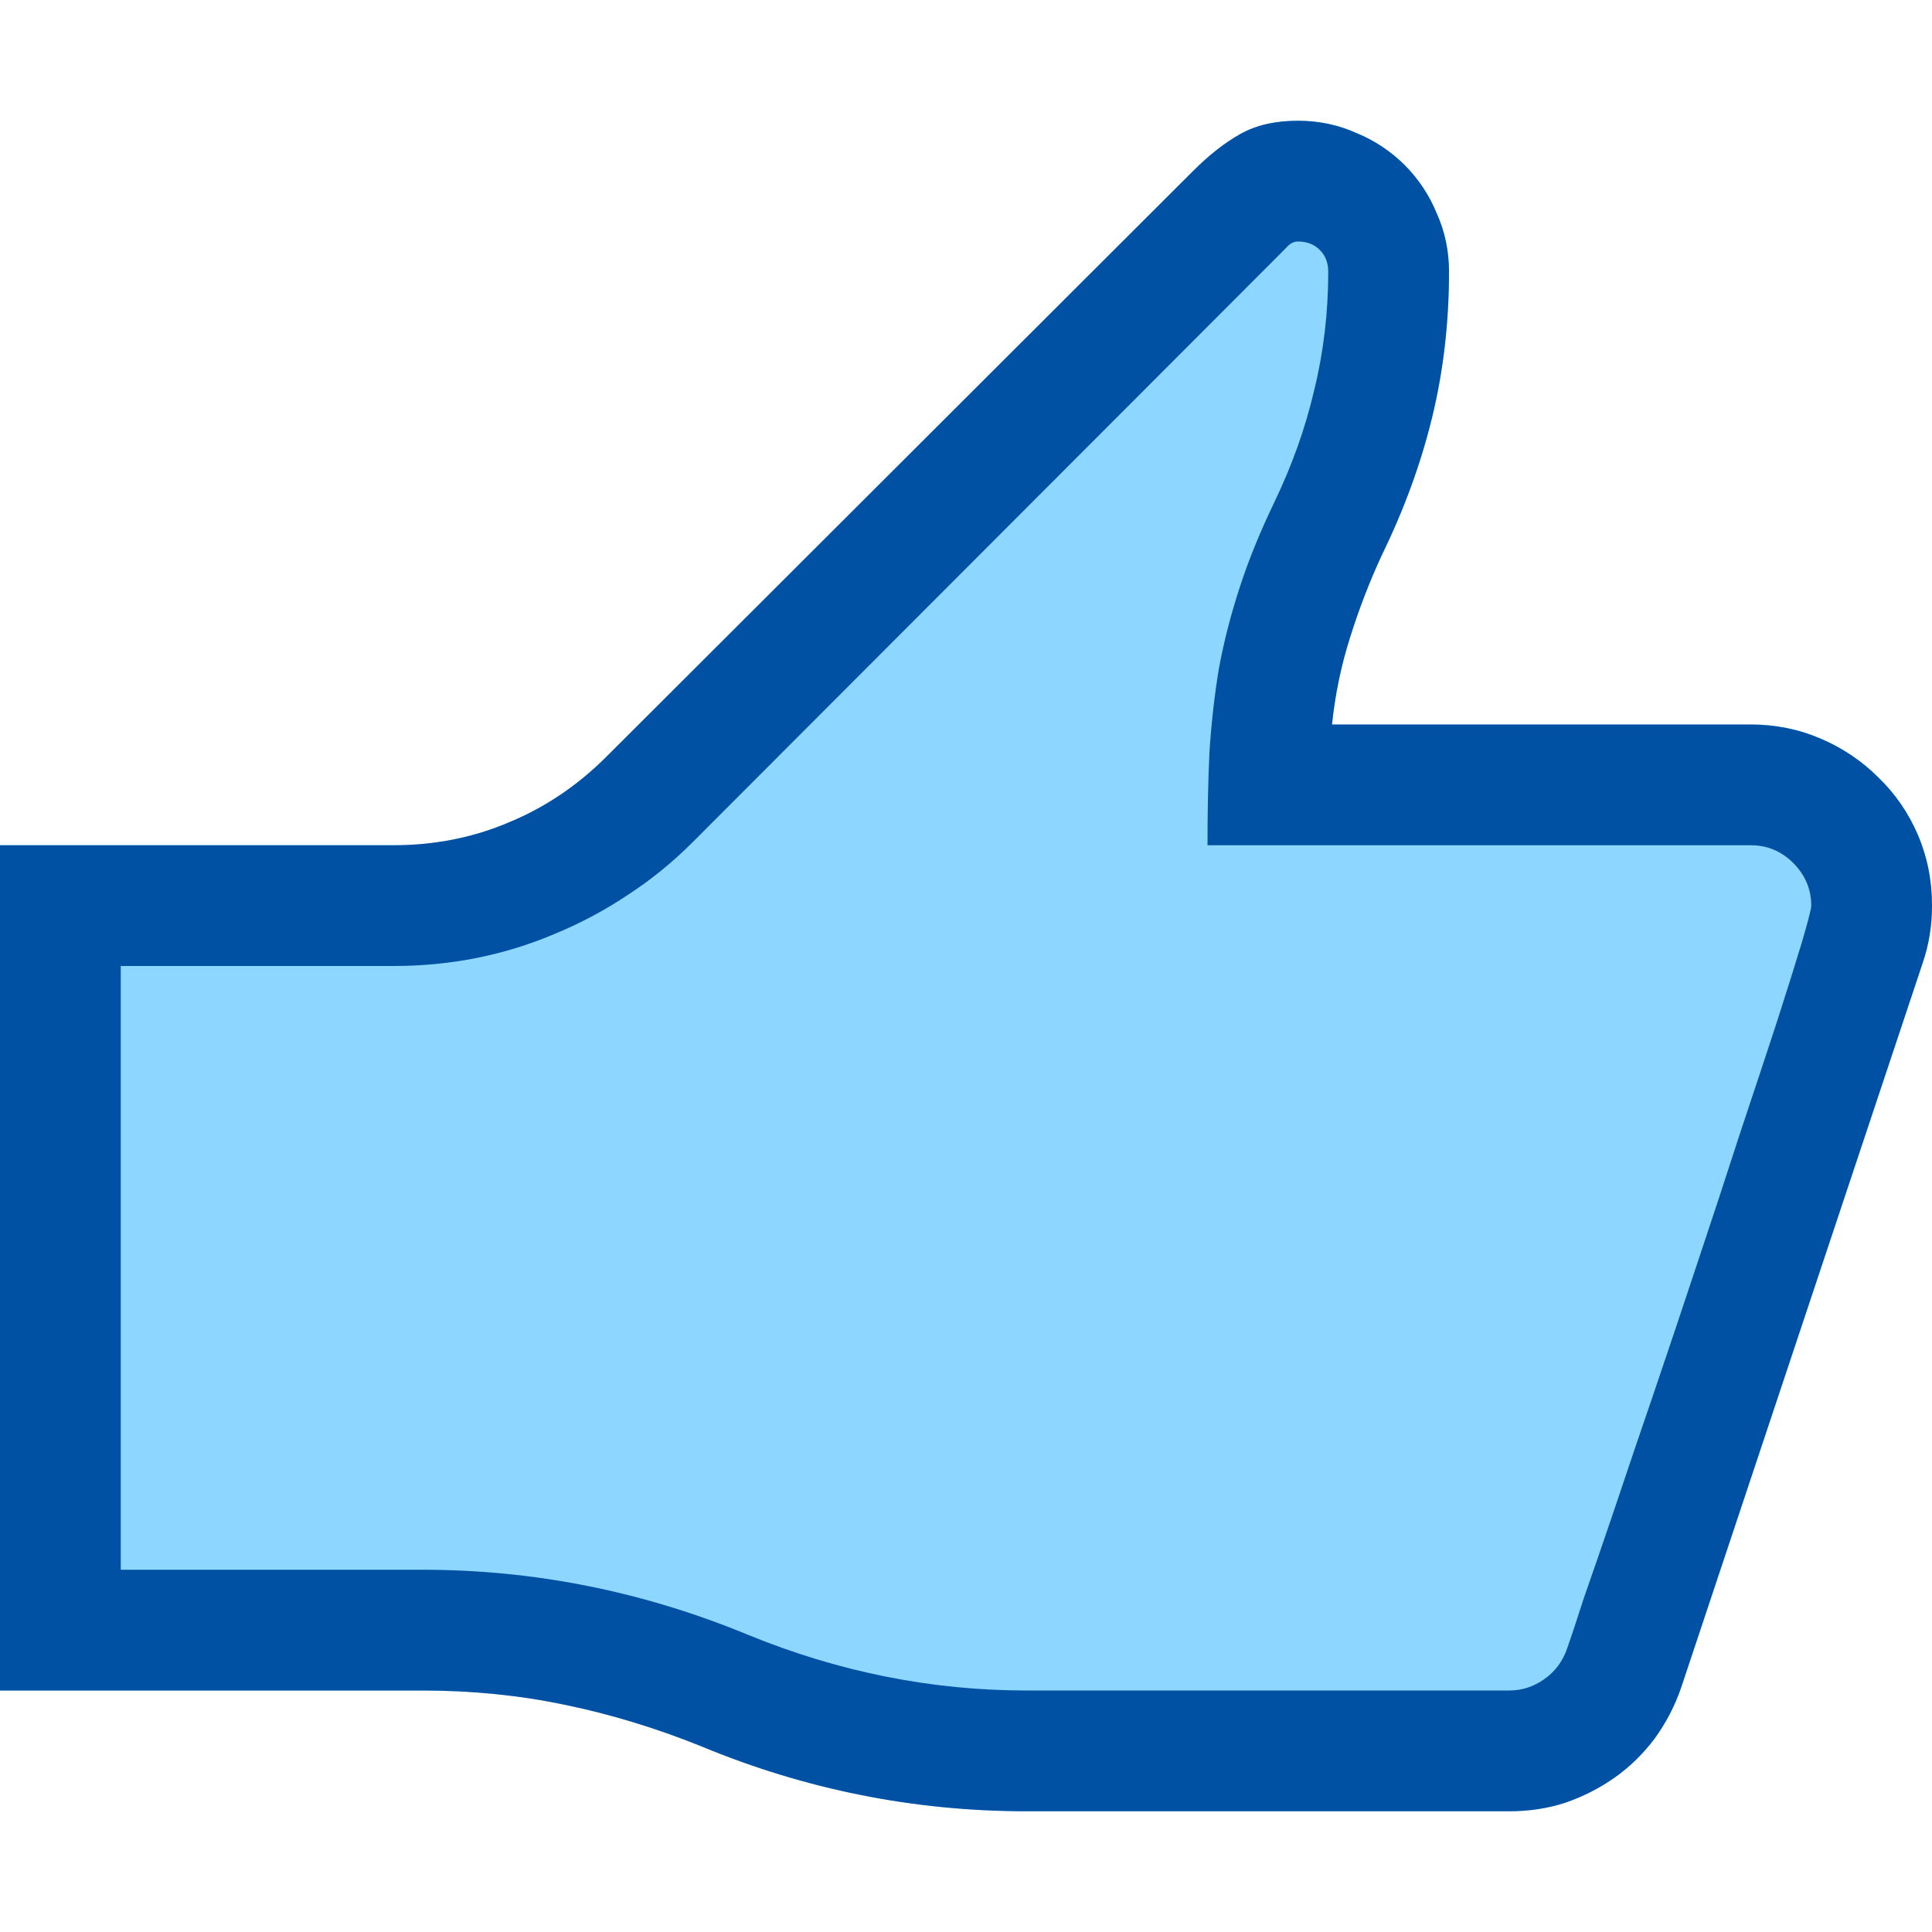
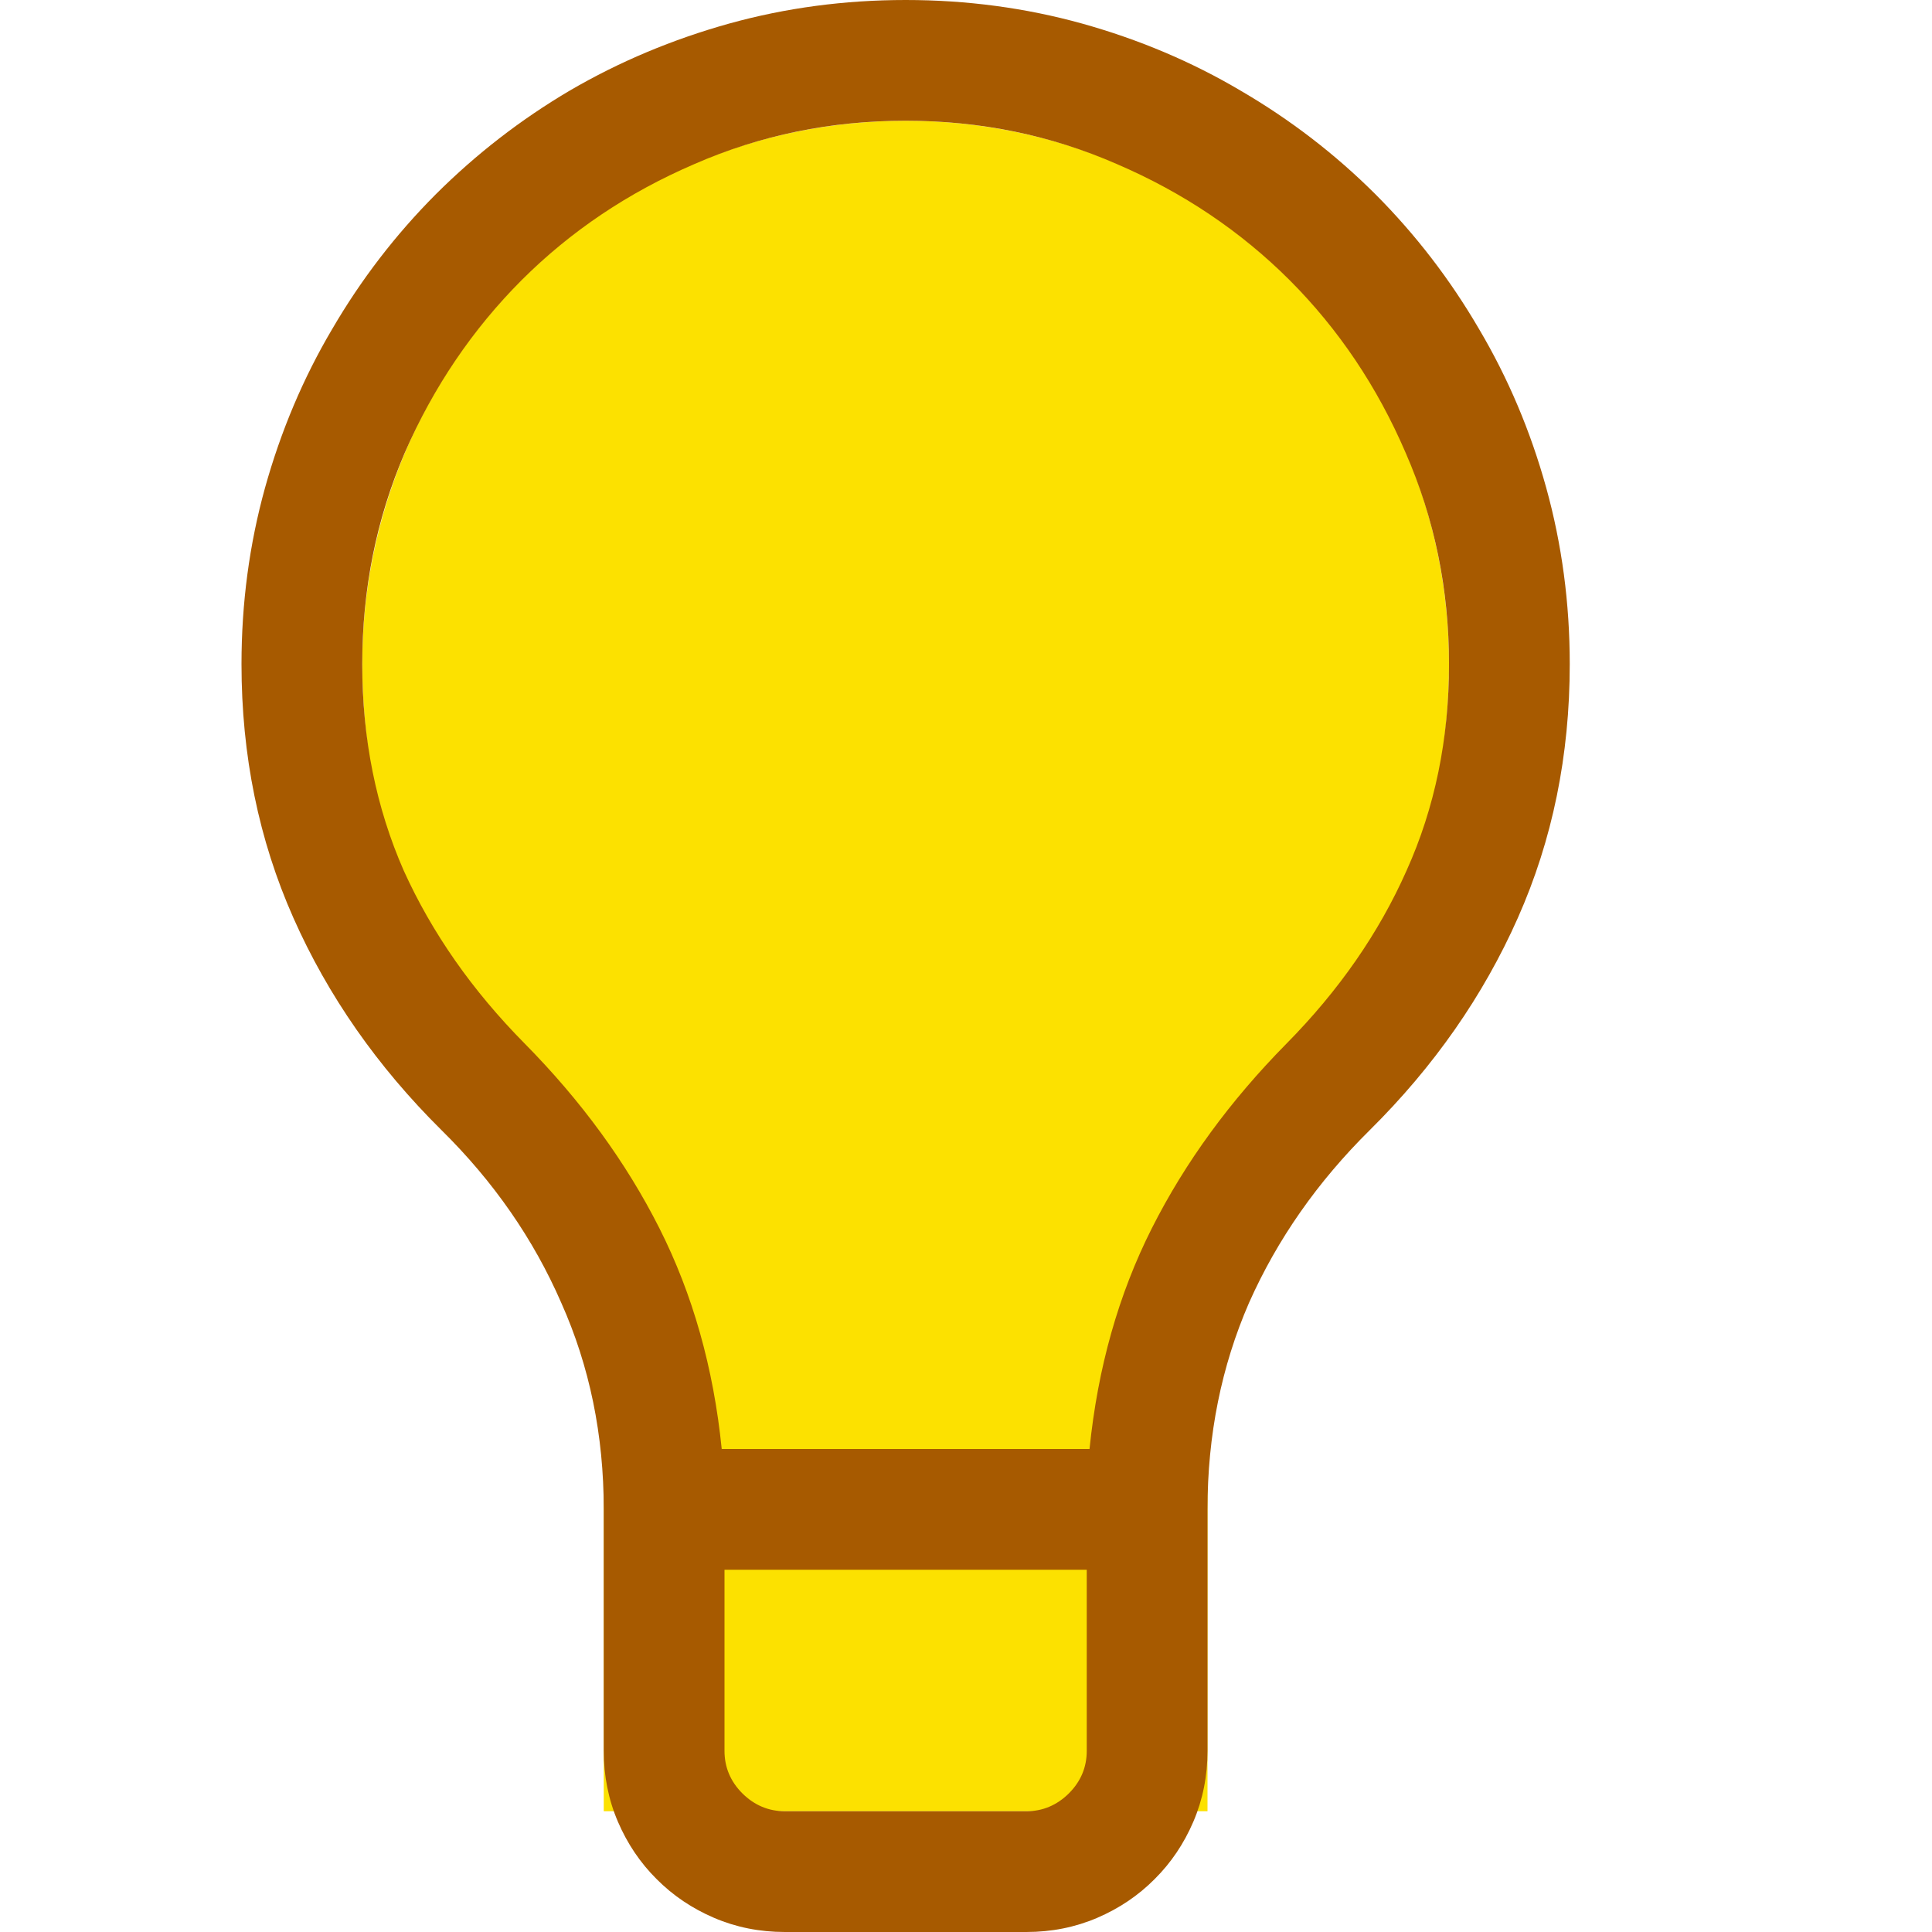
<svg xmlns="http://www.w3.org/2000/svg" width="16" height="16" viewBox="0 0 16 16" fill="none">
-   <path d="M14.5 6C14.703 6 14.896 6.039 15.078 6.117C15.26 6.195 15.419 6.302 15.555 6.438C15.695 6.573 15.805 6.732 15.883 6.914C15.961 7.096 16 7.292 16 7.5C16 7.667 15.974 7.826 15.922 7.977L13.922 13.977C13.87 14.128 13.797 14.268 13.703 14.398C13.609 14.523 13.5 14.63 13.375 14.719C13.25 14.807 13.112 14.878 12.961 14.93C12.815 14.977 12.662 15 12.5 15H8.5C7.568 15 6.669 14.82 5.805 14.461C5.43 14.31 5.052 14.195 4.672 14.117C4.297 14.039 3.906 14 3.5 14H0V7H3.258C3.596 7 3.914 6.938 4.211 6.812C4.513 6.688 4.784 6.505 5.023 6.266L9.883 1.414C10.013 1.284 10.143 1.182 10.273 1.109C10.404 1.036 10.562 1 10.75 1C10.922 1 11.083 1.034 11.234 1.102C11.385 1.164 11.518 1.253 11.633 1.367C11.747 1.482 11.836 1.615 11.898 1.766C11.966 1.917 12 2.078 12 2.25C12 2.672 11.953 3.076 11.859 3.461C11.766 3.841 11.628 4.219 11.445 4.594C11.341 4.818 11.253 5.047 11.18 5.281C11.107 5.51 11.057 5.75 11.031 6H14.5Z" fill="#8CD6FF" />
-   <path d="M14.5 6C14.703 6 14.896 6.039 15.078 6.117C15.26 6.195 15.419 6.302 15.555 6.438C15.695 6.573 15.805 6.732 15.883 6.914C15.961 7.096 16 7.292 16 7.5C16 7.667 15.974 7.826 15.922 7.977L13.922 13.977C13.87 14.128 13.797 14.268 13.703 14.398C13.609 14.523 13.5 14.63 13.375 14.719C13.25 14.807 13.112 14.878 12.961 14.93C12.815 14.977 12.662 15 12.5 15H8.5C7.568 15 6.669 14.82 5.805 14.461C5.43 14.31 5.052 14.195 4.672 14.117C4.297 14.039 3.906 14 3.5 14H0V7H3.258C3.596 7 3.914 6.938 4.211 6.812C4.513 6.688 4.784 6.505 5.023 6.266L9.883 1.414C10.013 1.284 10.143 1.182 10.273 1.109C10.404 1.036 10.562 1 10.75 1C10.922 1 11.083 1.034 11.234 1.102C11.385 1.164 11.518 1.253 11.633 1.367C11.747 1.482 11.836 1.615 11.898 1.766C11.966 1.917 12 2.078 12 2.25C12 2.672 11.953 3.076 11.859 3.461C11.766 3.841 11.628 4.219 11.445 4.594C11.341 4.818 11.253 5.047 11.18 5.281C11.107 5.51 11.057 5.75 11.031 6H14.5ZM12.5 14C12.604 14 12.7 13.969 12.789 13.906C12.878 13.844 12.94 13.76 12.977 13.656C13.003 13.583 13.05 13.443 13.117 13.234C13.19 13.026 13.276 12.776 13.375 12.484C13.474 12.188 13.583 11.865 13.703 11.516C13.823 11.162 13.943 10.805 14.062 10.445C14.182 10.086 14.297 9.737 14.406 9.398C14.521 9.055 14.622 8.747 14.711 8.477C14.8 8.201 14.87 7.977 14.922 7.805C14.974 7.628 15 7.526 15 7.5C15 7.365 14.95 7.247 14.852 7.148C14.753 7.049 14.635 7 14.5 7H10C10 6.724 10.005 6.469 10.016 6.234C10.031 5.995 10.057 5.763 10.094 5.539C10.135 5.315 10.193 5.091 10.266 4.867C10.338 4.643 10.435 4.406 10.555 4.156C10.7 3.854 10.81 3.547 10.883 3.234C10.961 2.917 11 2.589 11 2.25C11 2.177 10.977 2.117 10.93 2.07C10.883 2.023 10.823 2 10.75 2C10.719 2 10.69 2.013 10.664 2.039C10.643 2.06 10.622 2.081 10.602 2.102L5.734 6.977C5.568 7.143 5.388 7.289 5.195 7.414C5.008 7.539 4.807 7.646 4.594 7.734C4.177 7.911 3.732 8 3.258 8H1V13H3.5C4.427 13 5.326 13.18 6.195 13.539C6.945 13.846 7.714 14 8.5 14H12.5Z" fill="#0051A3" />
+   <path d="M7.5 1C5.015 1 3 3.015 3 5.5C3 7.06 3.794 9.193 5 10V15H10V10C11.206 9.193 12 7.06 12 5.5C12 3.015 9.985 1 7.5 1Z" fill="#FCE100" />
+   <path d="M7.5 0C8.005 0 8.492 0.065 8.961 0.195C9.43 0.326 9.867 0.51 10.273 0.75C10.685 0.99 11.057 1.276 11.391 1.609C11.724 1.943 12.01 2.315 12.25 2.727C12.49 3.133 12.675 3.57 12.805 4.039C12.935 4.508 13 4.995 13 5.5C13 6.255 12.857 6.956 12.57 7.602C12.284 8.247 11.875 8.833 11.344 9.359C10.912 9.786 10.578 10.263 10.344 10.789C10.115 11.315 10 11.885 10 12.5V14.5C10 14.708 9.961 14.904 9.883 15.086C9.805 15.268 9.698 15.427 9.562 15.562C9.427 15.698 9.268 15.805 9.086 15.883C8.904 15.961 8.708 16 8.5 16H6.5C6.292 16 6.096 15.961 5.914 15.883C5.732 15.805 5.573 15.698 5.438 15.562C5.302 15.427 5.195 15.268 5.117 15.086C5.039 14.904 5 14.708 5 14.5V12.5C5 11.885 4.883 11.315 4.648 10.789C4.419 10.263 4.089 9.786 3.656 9.359C3.125 8.833 2.716 8.247 2.43 7.602C2.143 6.956 2 6.255 2 5.5C2 4.995 2.065 4.508 2.195 4.039C2.326 3.57 2.51 3.133 2.75 2.727C2.99 2.315 3.276 1.943 3.609 1.609C3.943 1.276 4.312 0.99 4.719 0.75C5.13 0.51 5.57 0.326 6.039 0.195C6.508 0.065 6.995 0 7.5 0ZM8.5 15C8.635 15 8.753 14.95 8.852 14.852C8.951 14.753 9 14.635 9 14.5V13H6V14.5C6 14.635 6.049 14.753 6.148 14.852C6.247 14.95 6.365 15 6.5 15H8.5ZM9.023 12C9.091 11.328 9.263 10.719 9.539 10.172C9.815 9.625 10.188 9.115 10.656 8.641C11.088 8.203 11.419 7.727 11.648 7.211C11.883 6.69 12 6.12 12 5.5C12 4.88 11.88 4.297 11.641 3.75C11.406 3.203 11.086 2.727 10.68 2.32C10.273 1.914 9.797 1.594 9.25 1.359C8.703 1.12 8.12 1 7.5 1C6.88 1 6.297 1.12 5.75 1.359C5.203 1.594 4.727 1.914 4.32 2.32C3.914 2.727 3.591 3.203 3.352 3.75C3.117 4.297 3 4.88 3 5.5C3 6.12 3.115 6.69 3.344 7.211C3.578 7.727 3.911 8.203 4.344 8.641C4.812 9.115 5.185 9.625 5.461 10.172C5.737 10.719 5.909 11.328 5.977 12H9.023Z" fill="#A75A00" />
</svg>
